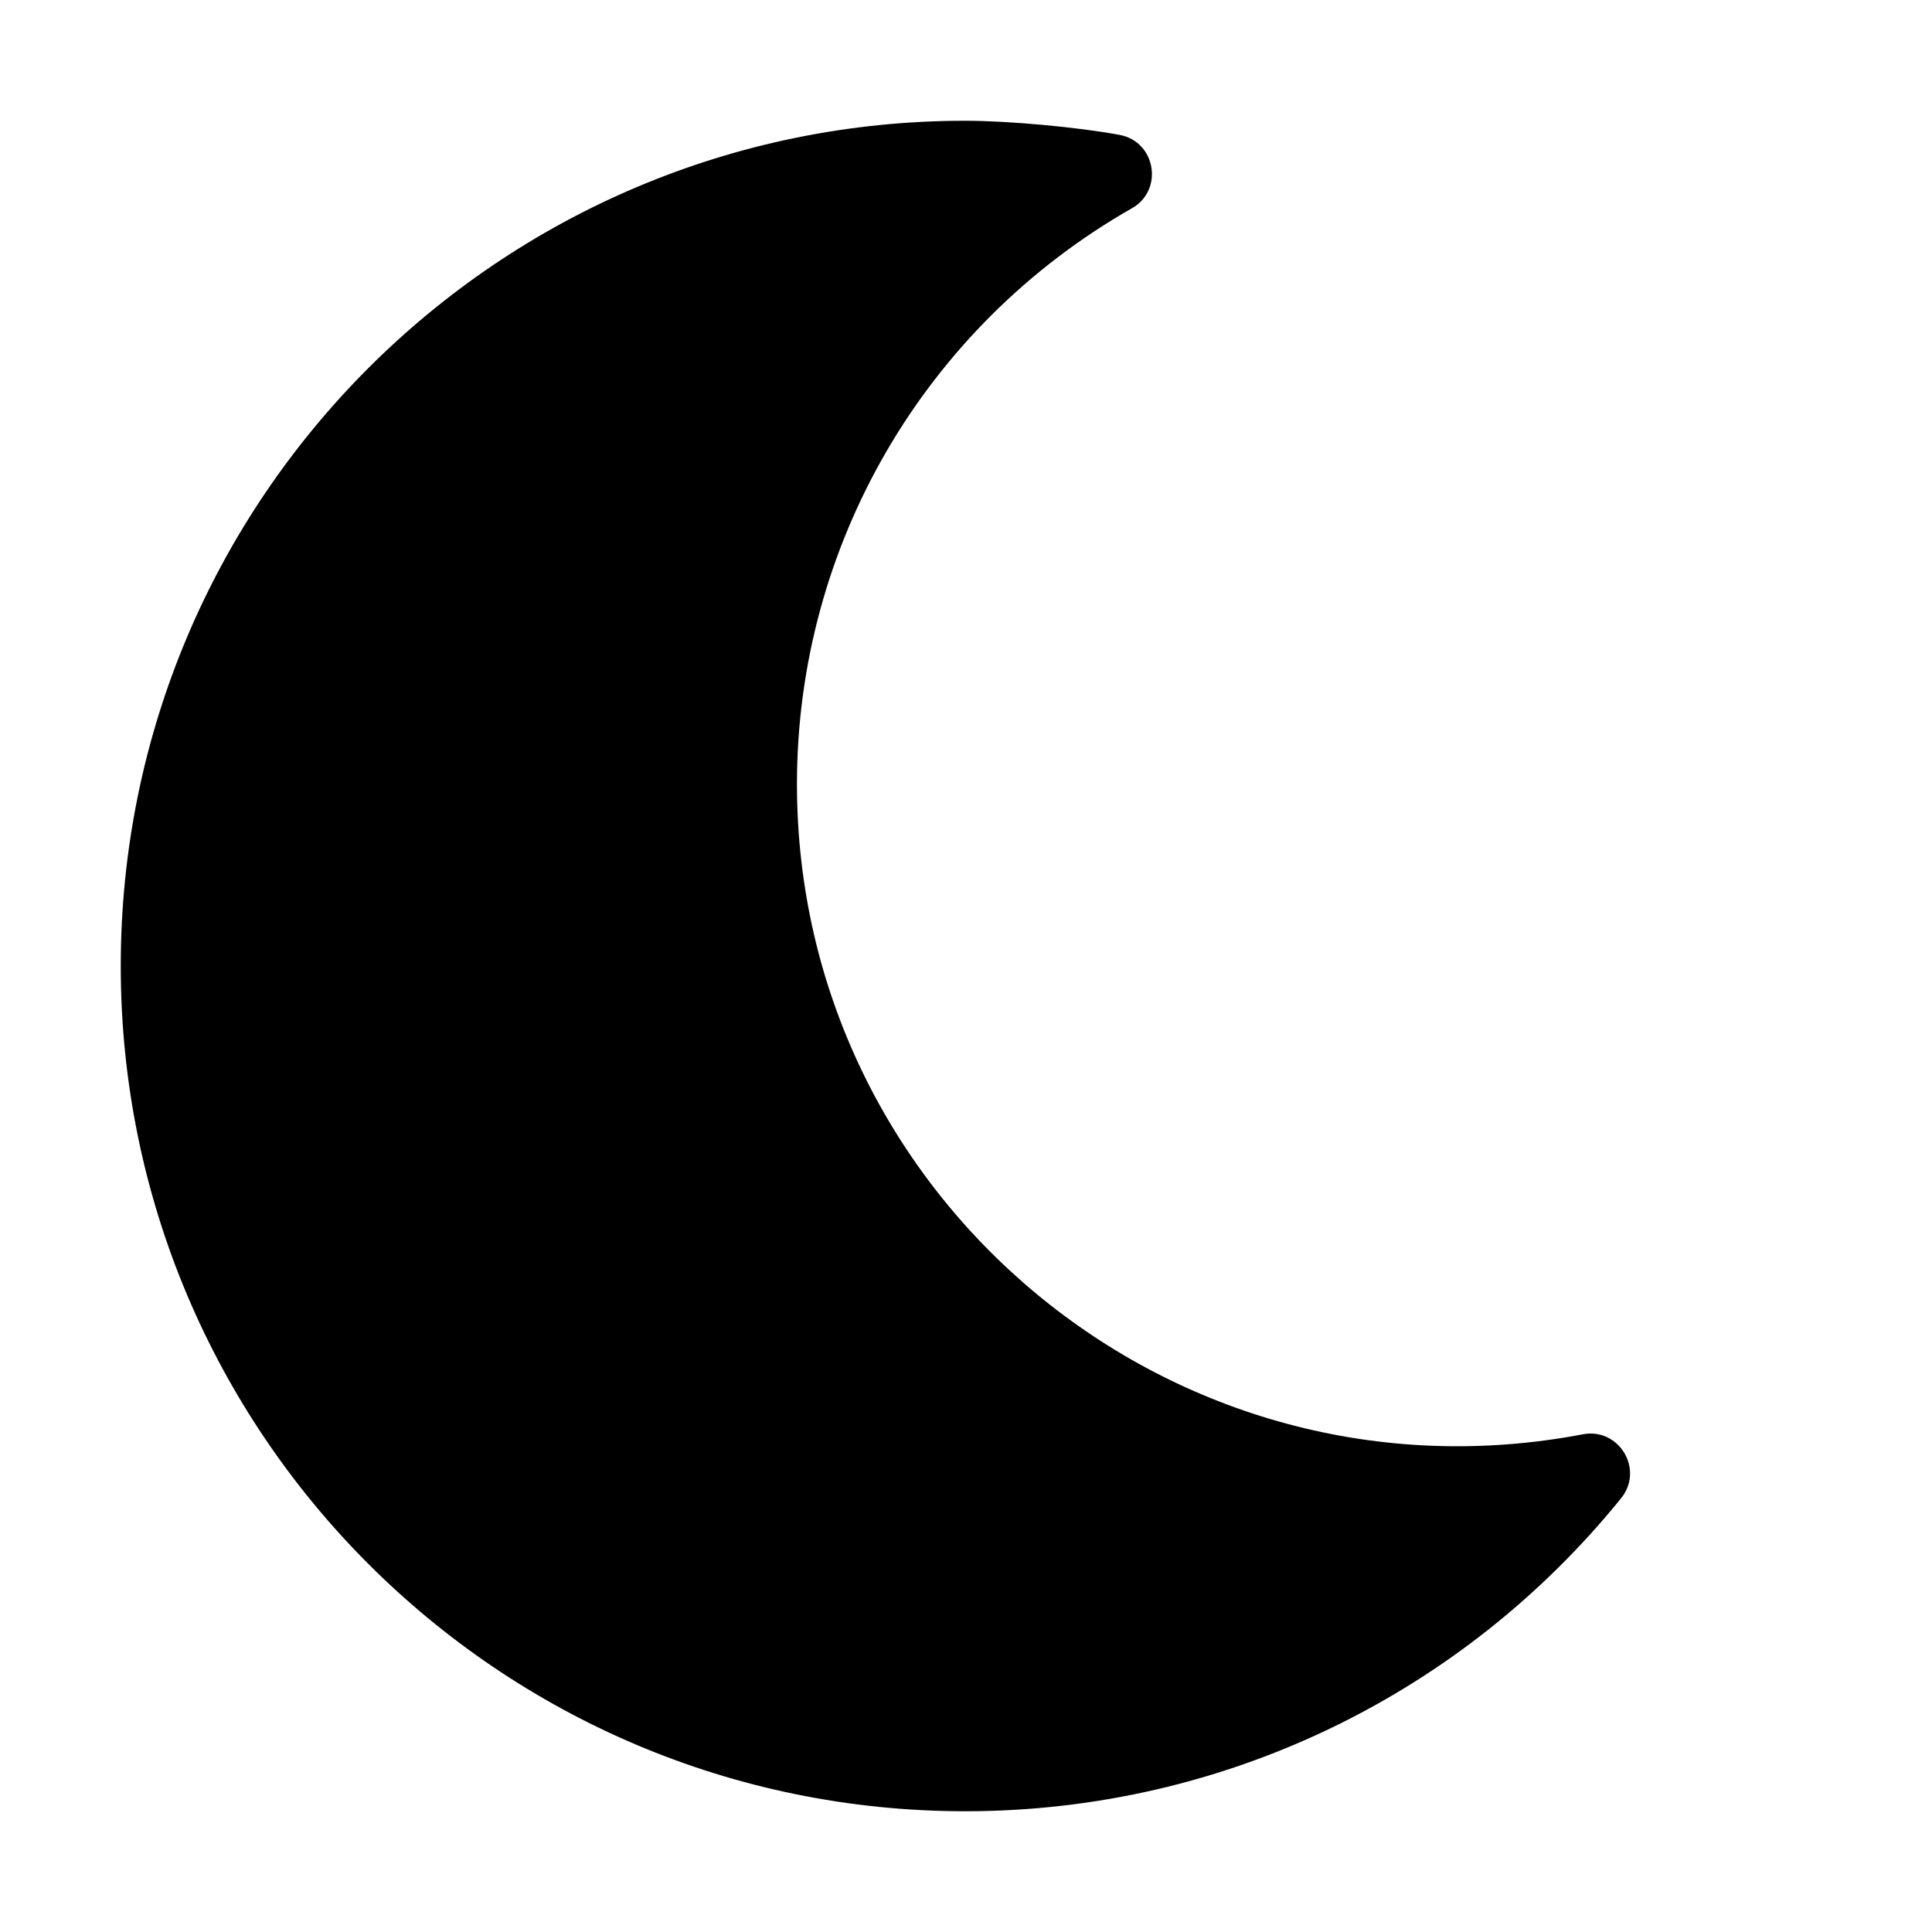
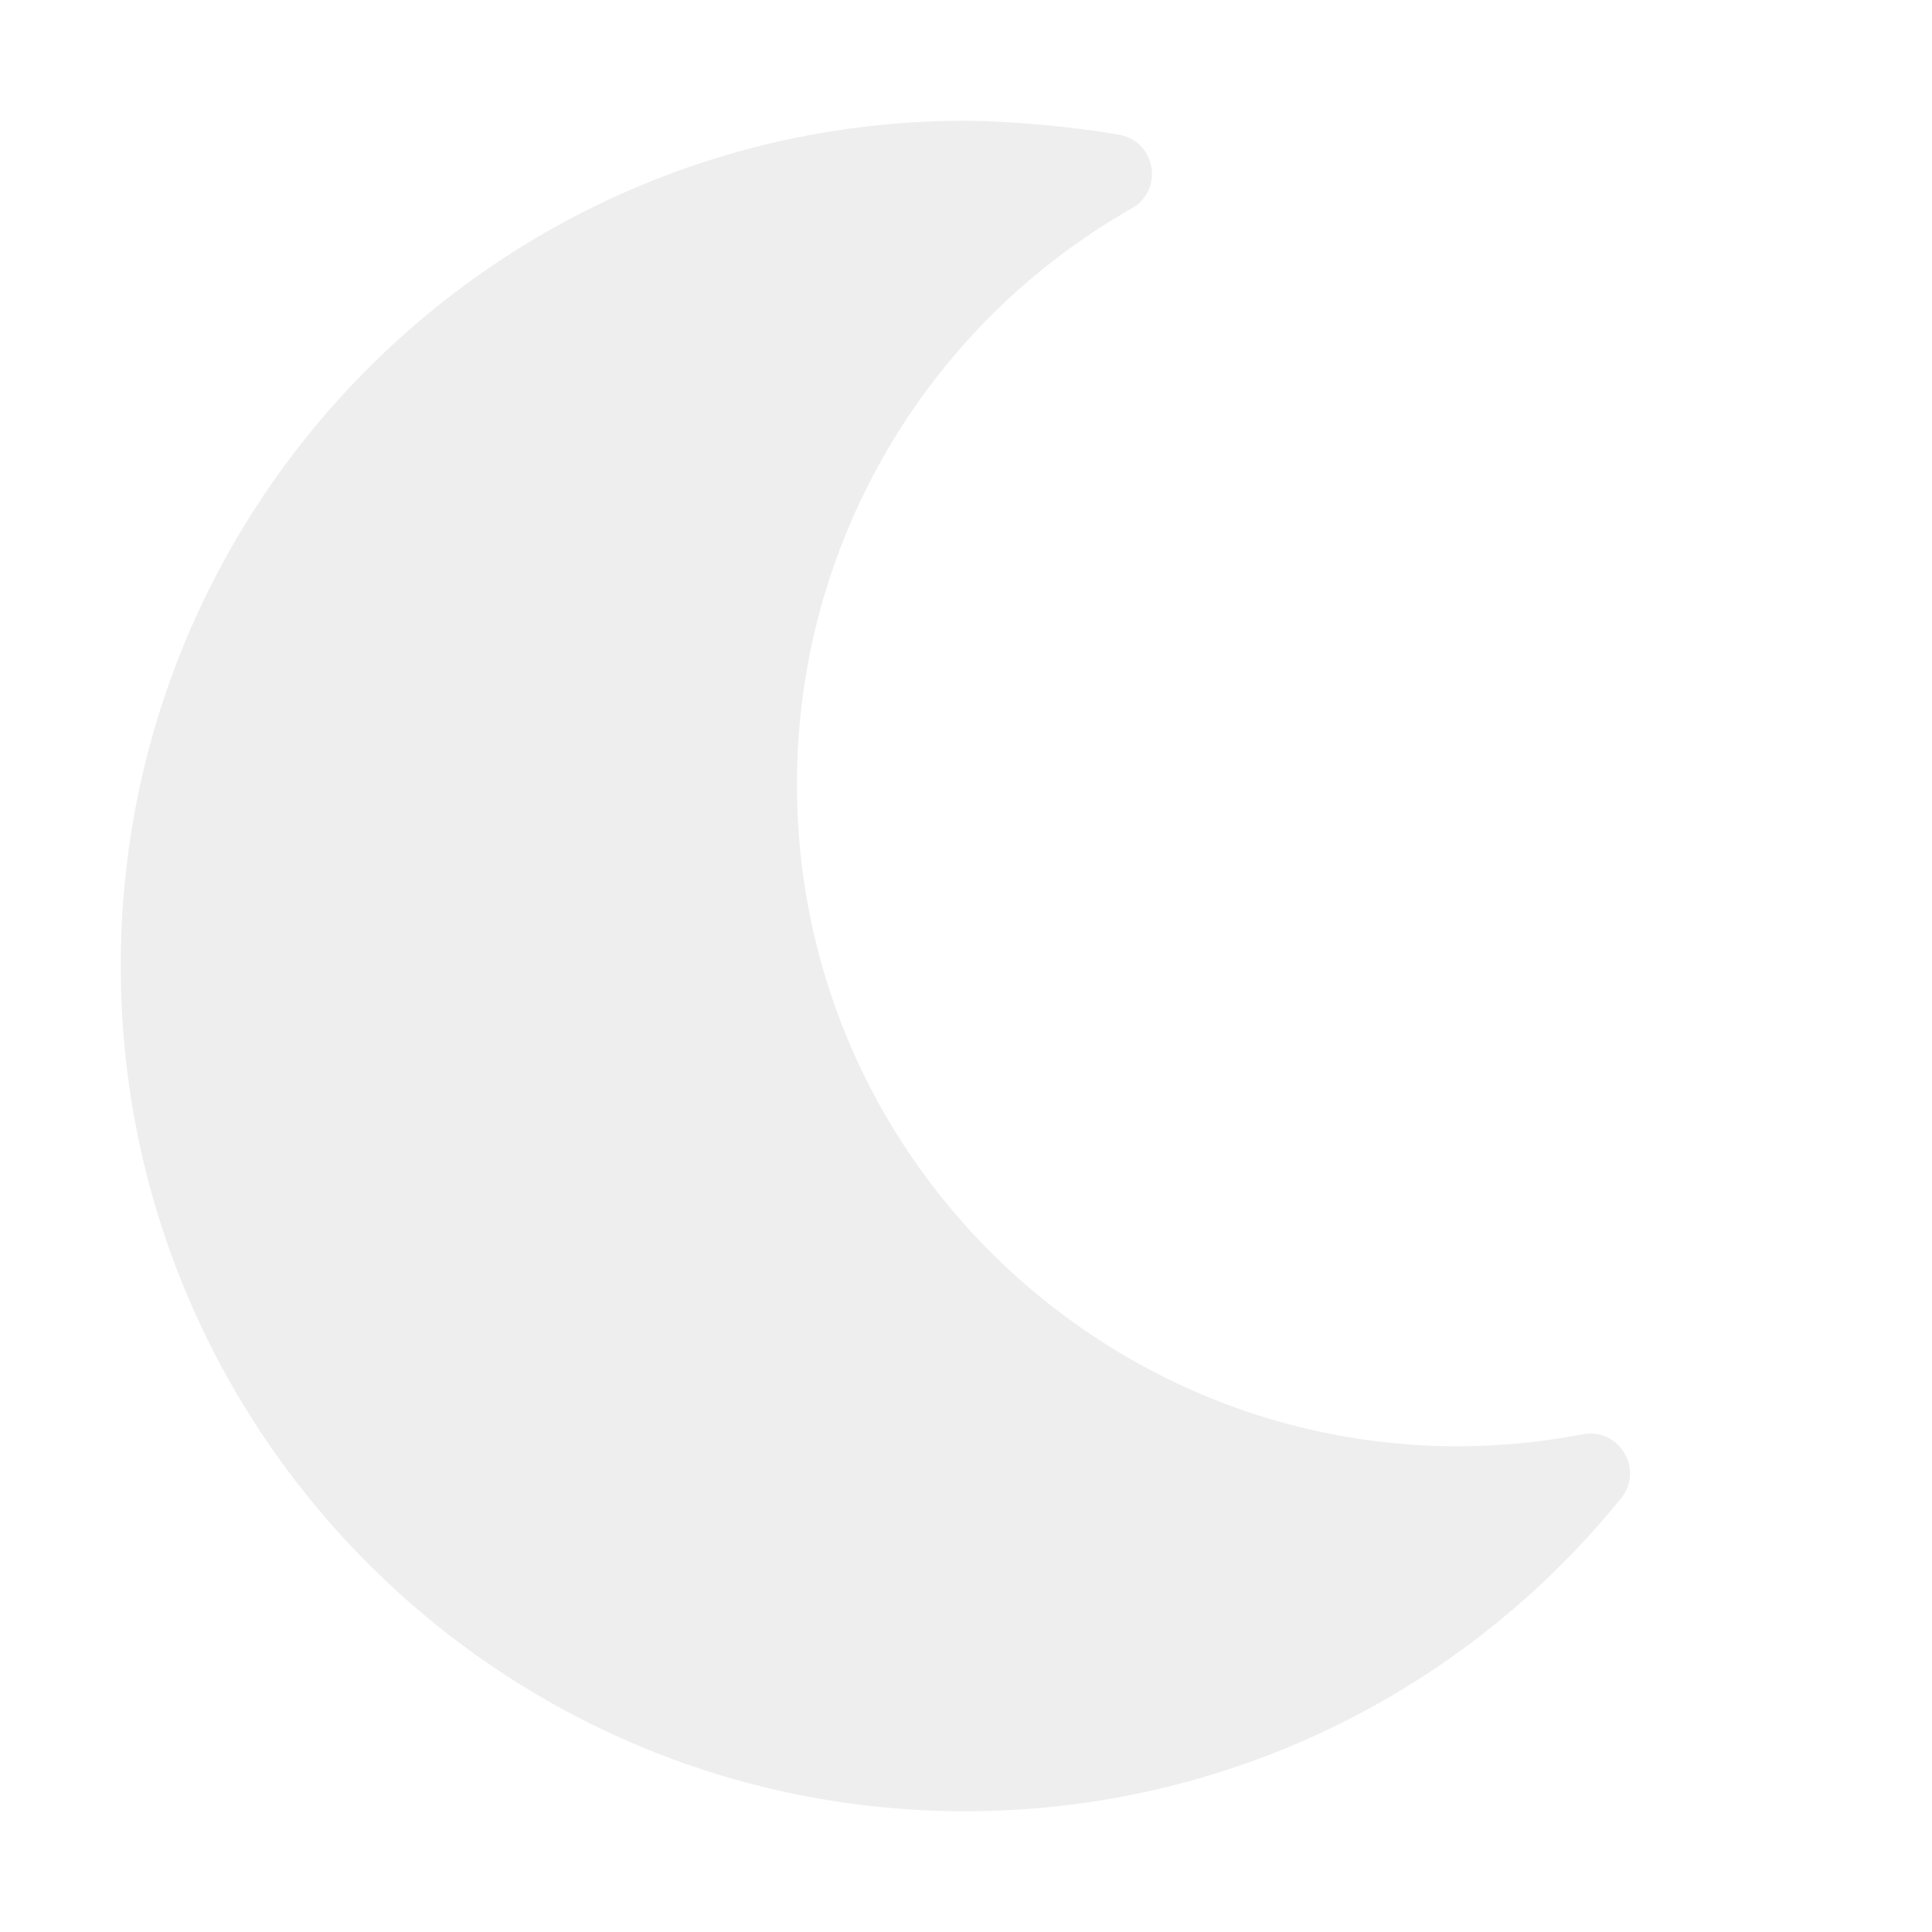
<svg xmlns="http://www.w3.org/2000/svg" viewBox="0 0 512 512">
-   <path d="M32 256c0-123.8 100.3-224 223.8-224c11.36 0 29.7 1.668 40.9 3.746c9.616 1.777 11.75 14.63 3.279 19.44C245 86.5 211.2 144.6 211.2 207.8c0 109.7 99.71 193 208.3 172.3c9.561-1.805 16.28 9.324 10.11 16.95C387.9 448.6 324.8 480 255.8 480C132.1 480 32 379.6 32 256z" />
+   <path fill="#eee" d="M32 256c0-123.8 100.3-224 223.8-224c11.36 0 29.7 1.668 40.9 3.746c9.616 1.777 11.75 14.63 3.279 19.44C245 86.5 211.2 144.6 211.2 207.8c0 109.7 99.71 193 208.3 172.3c9.561-1.805 16.28 9.324 10.11 16.95C387.9 448.6 324.8 480 255.8 480C132.1 480 32 379.6 32 256z" />
</svg>
